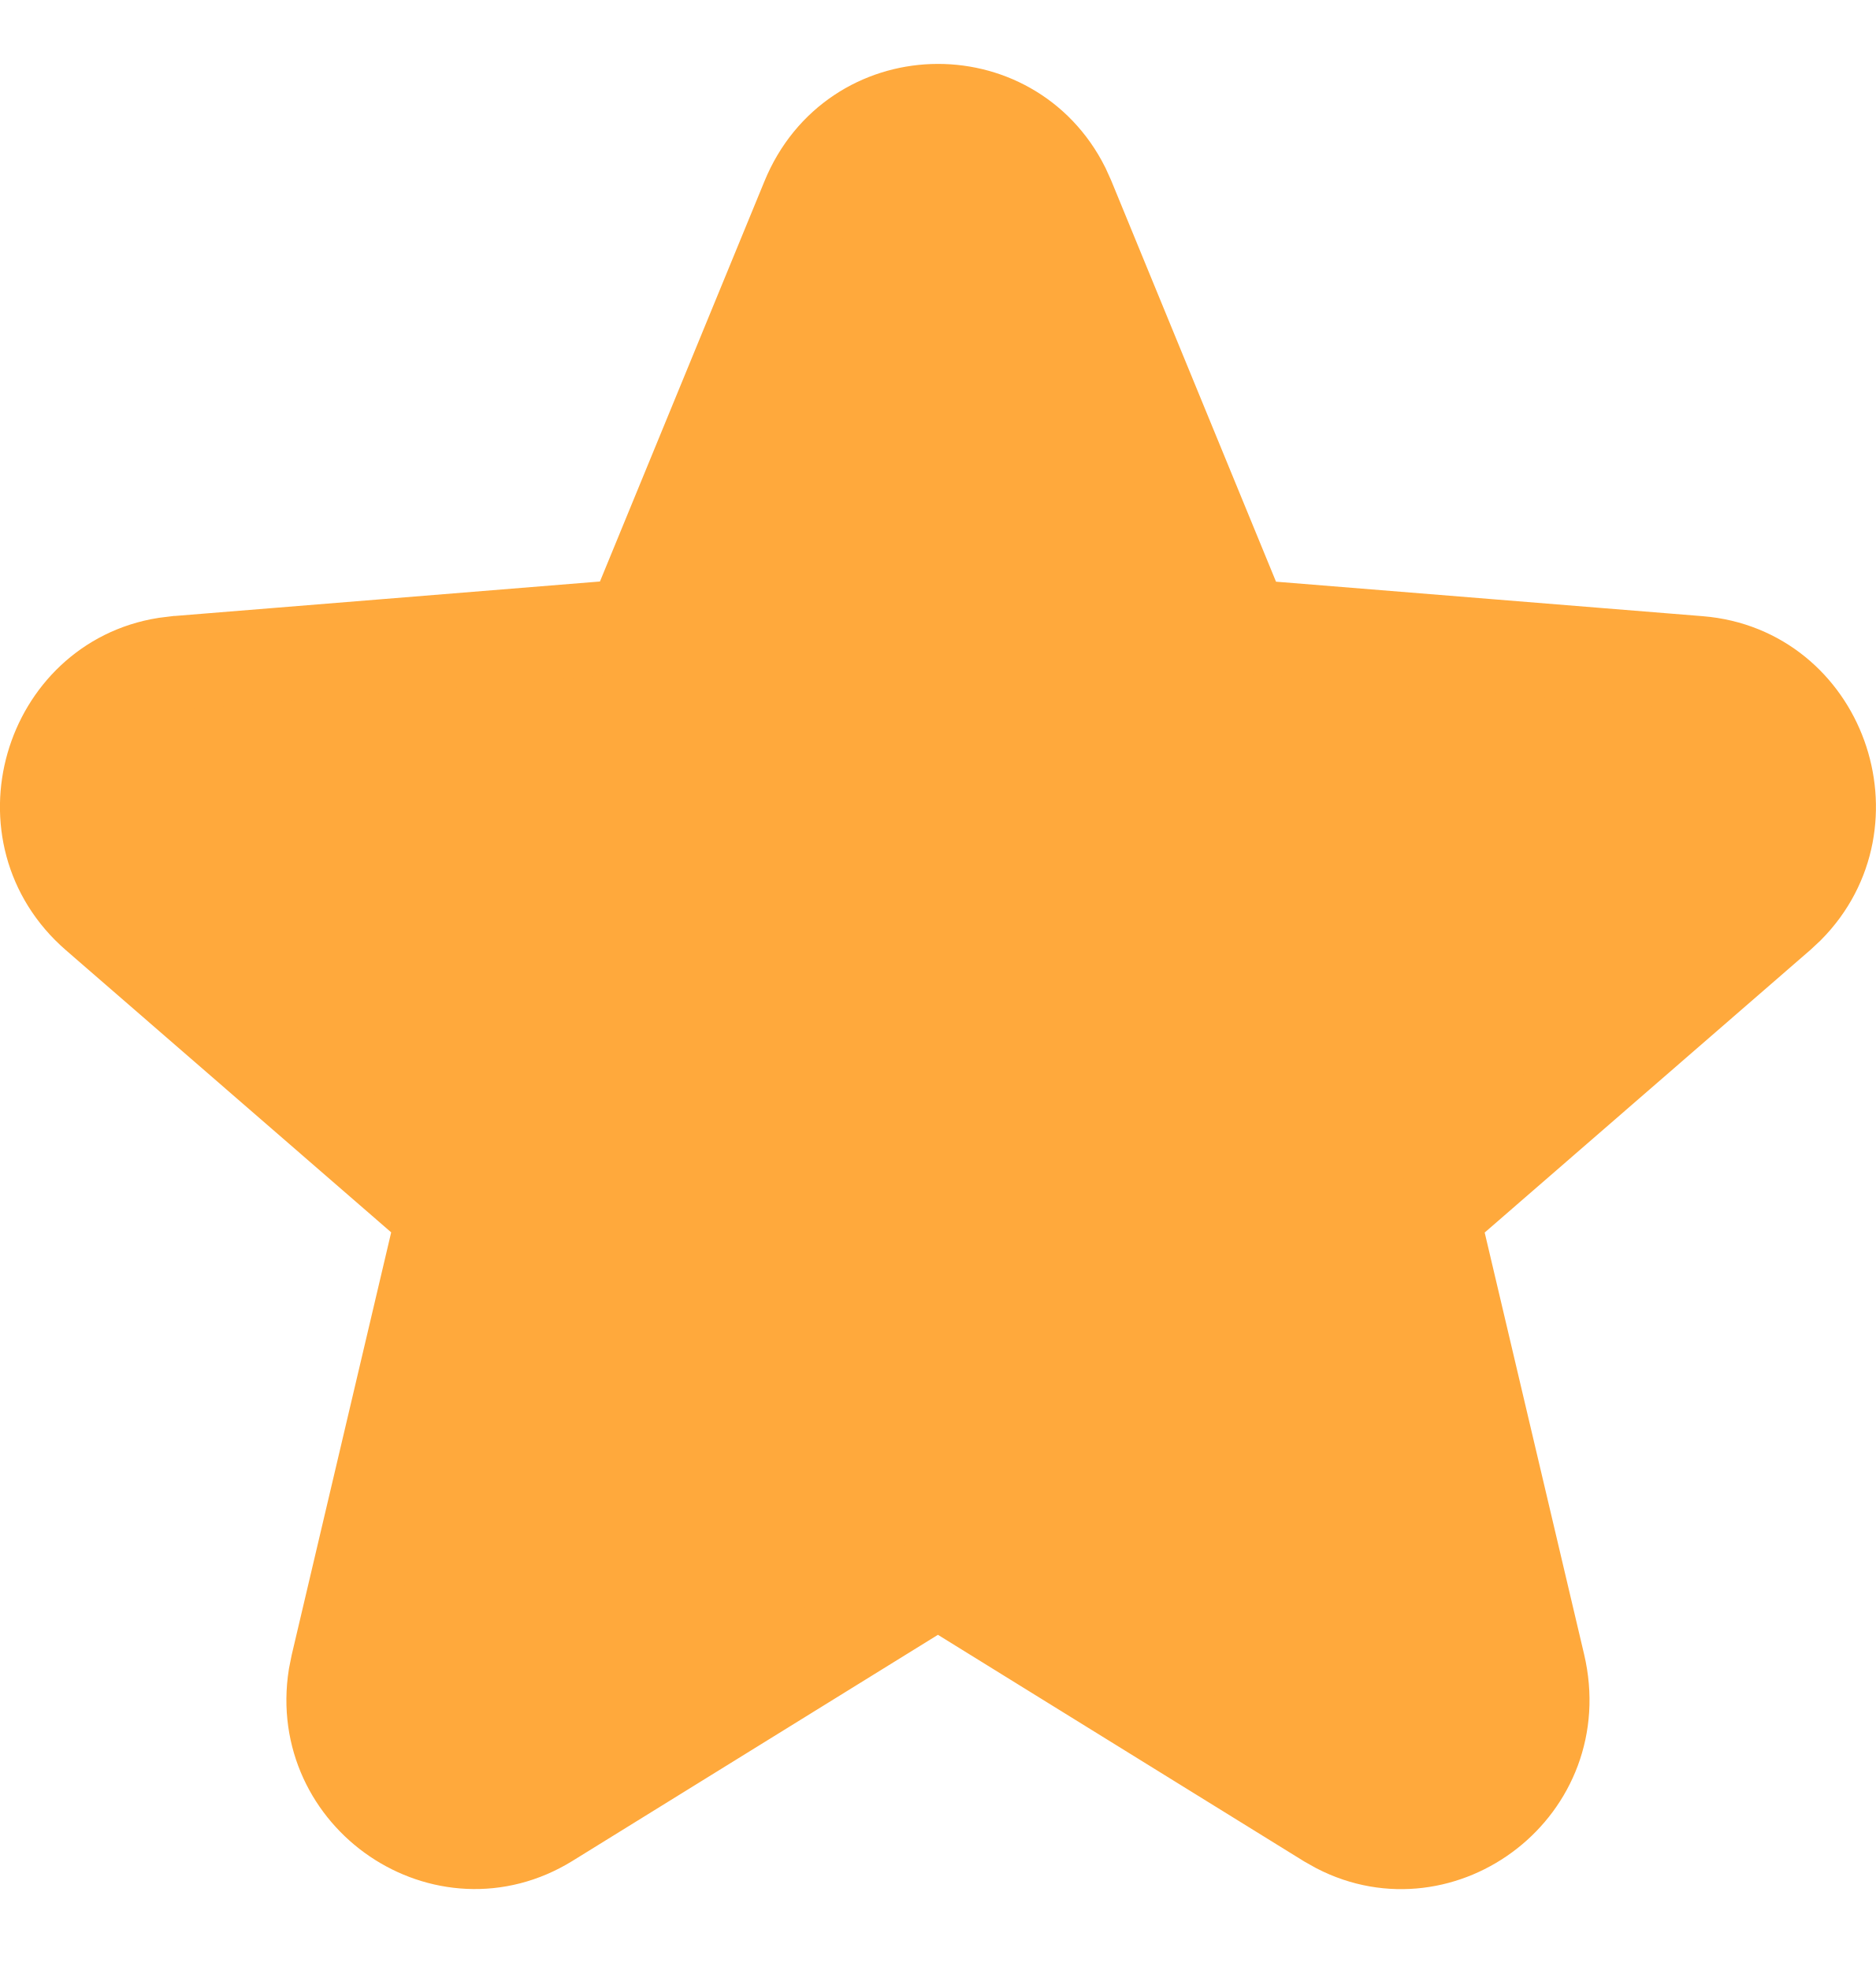
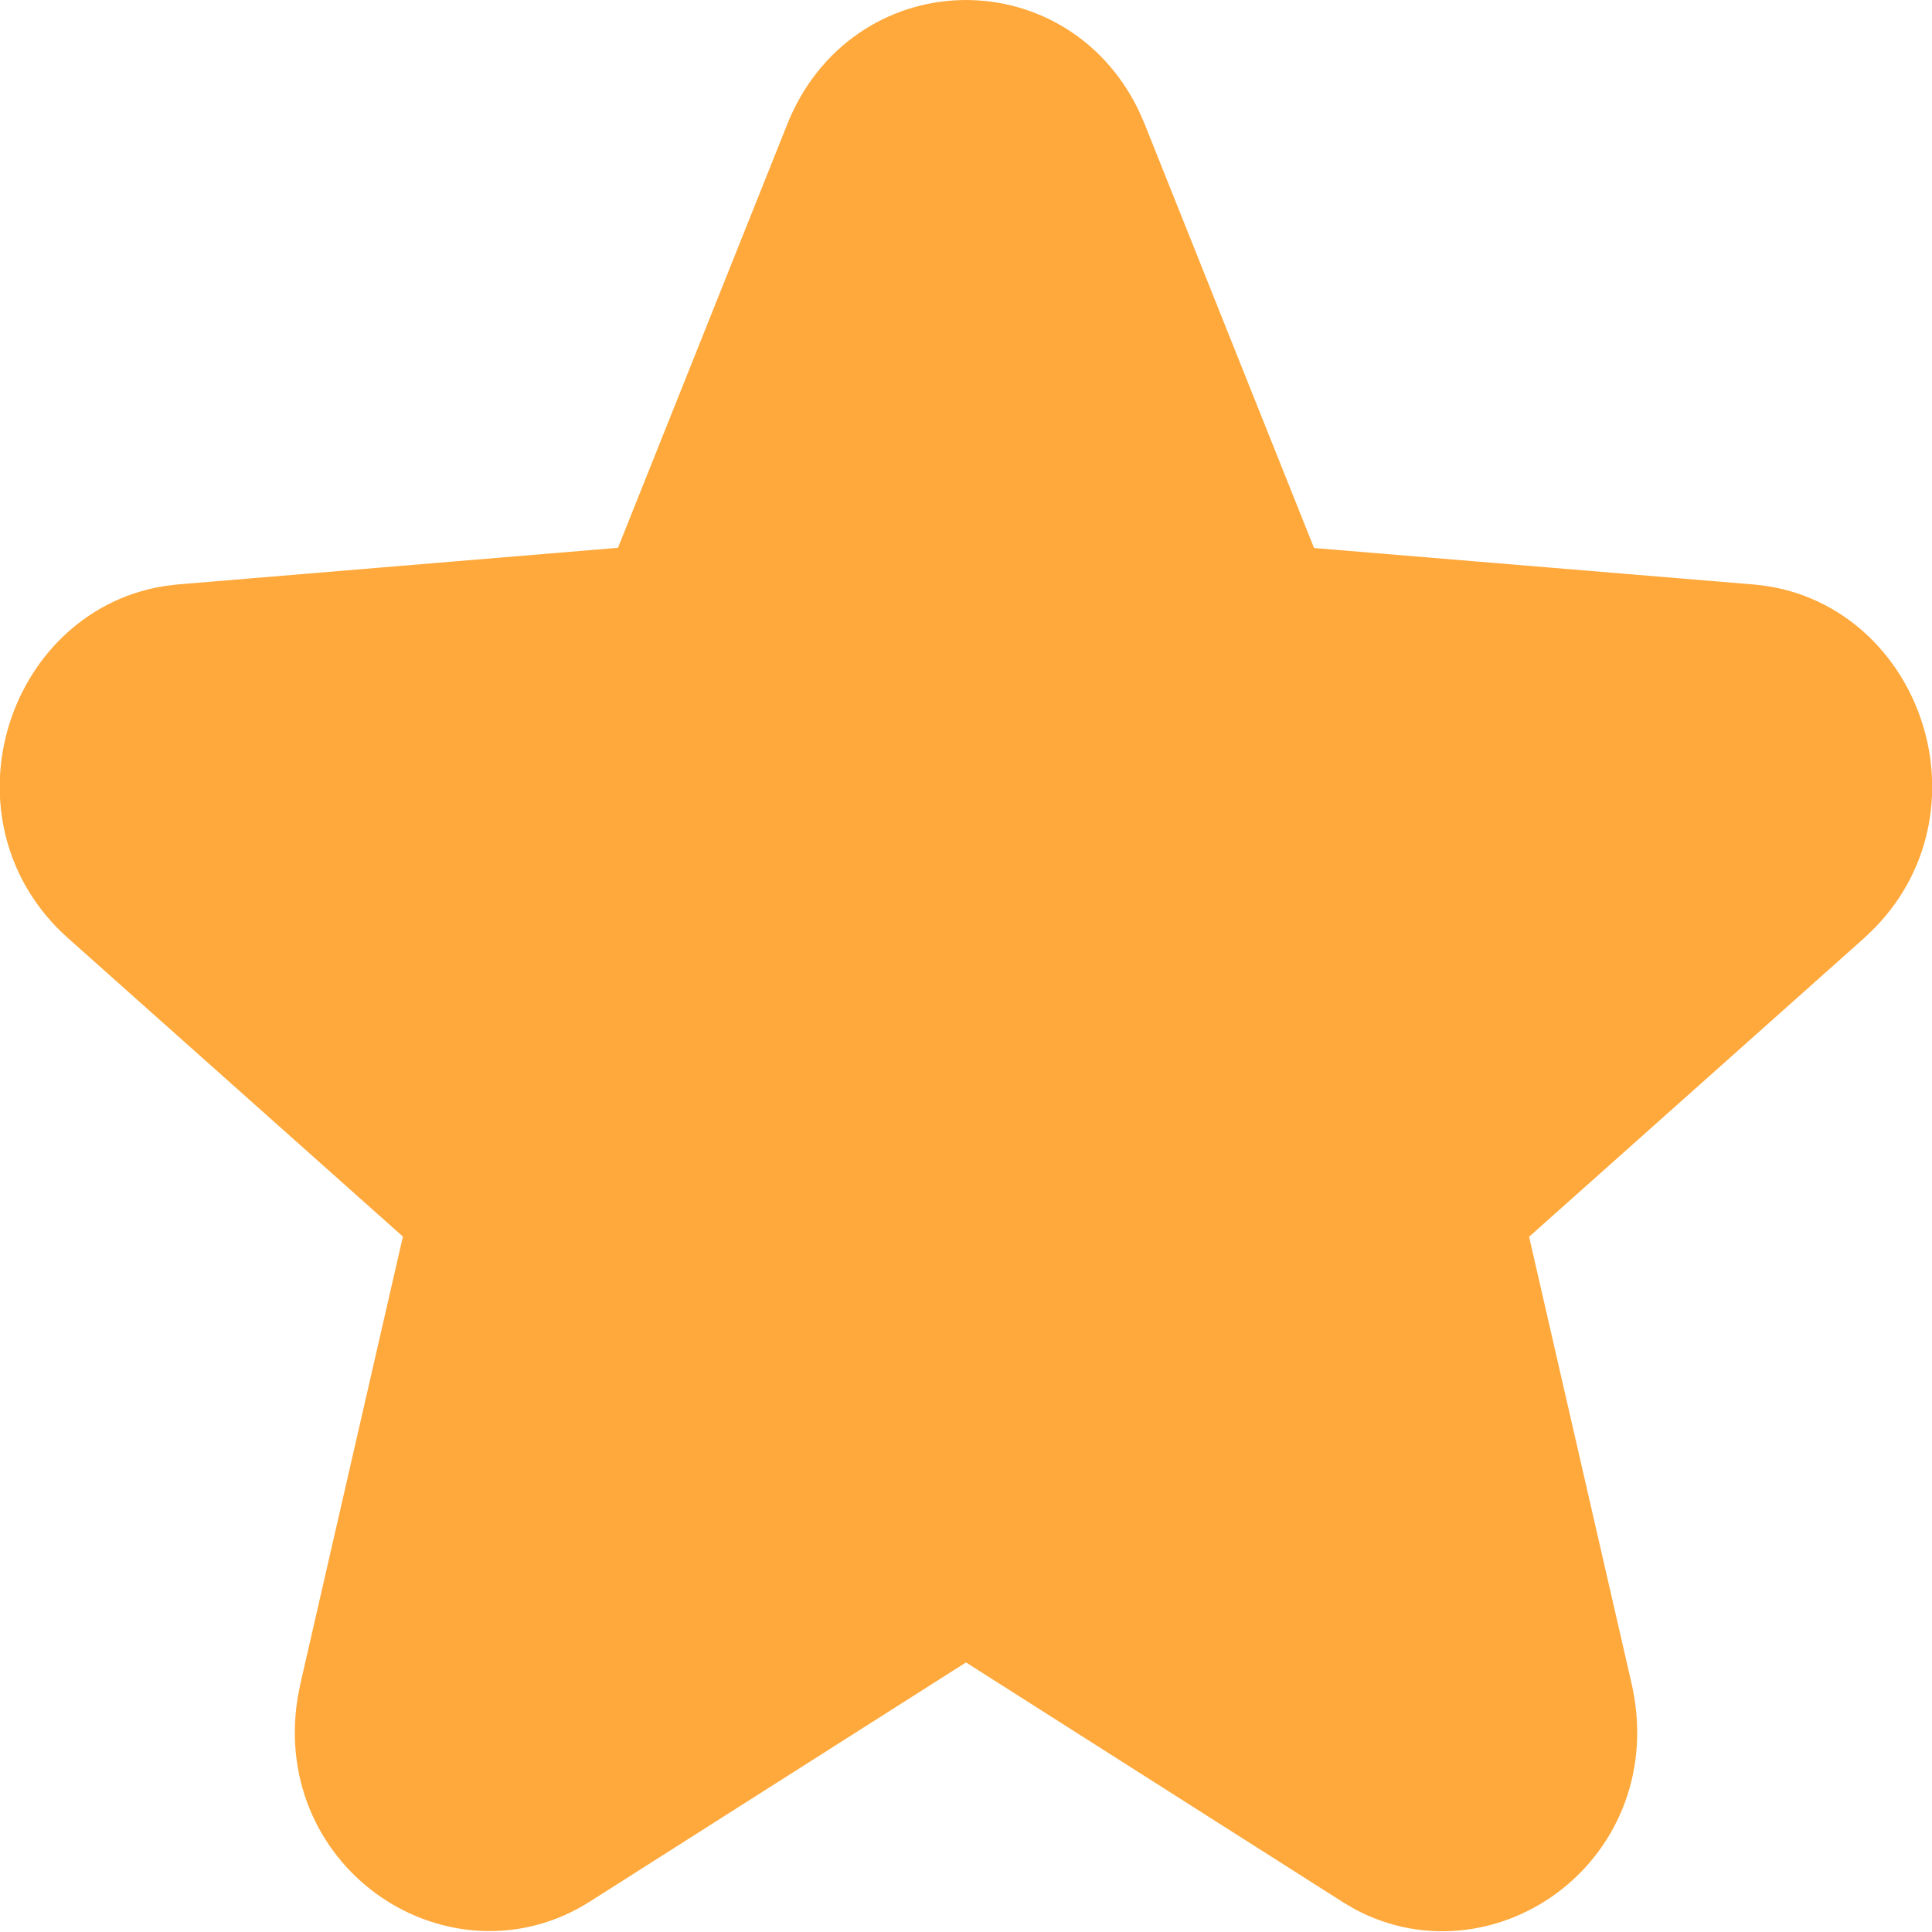
- <svg xmlns="http://www.w3.org/2000/svg" width="20" height="21" viewBox="0 0 20 21" fill="none">
-   <path d="M8.613 2.121C9.111 0.908 10.765 0.869 11.335 2.006L11.387 2.121L13.141 6.39L13.257 6.673L13.562 6.699L18.114 7.067C19.396 7.171 19.96 8.758 19.061 9.666L18.969 9.752L15.501 12.761L15.273 12.96L15.342 13.254L16.402 17.75C16.707 19.048 15.374 20.045 14.267 19.473L14.16 19.413L10.263 17.002L10 16.838L9.736 17.002L5.84 19.412C4.749 20.086 3.372 19.151 3.573 17.875L3.598 17.75L4.657 13.252L4.727 12.957L4.498 12.759L1.03 9.751C0.035 8.888 0.53 7.277 1.764 7.081L1.885 7.066H1.886L6.438 6.697L6.743 6.671L6.859 6.388L8.613 2.121Z" fill="#FFA93C" stroke="#FFA93C" />
+ <svg xmlns="http://www.w3.org/2000/svg" width="18" height="18" viewBox="0 0 18 18" fill="none">
+   <path d="M7.8 1.341C8.234 0.255 9.659 0.221 10.155 1.239L10.2 1.341L11.778 5.29L11.894 5.577L12.201 5.604L16.298 5.944C17.389 6.036 17.916 7.458 17.116 8.288L17.035 8.367L13.913 11.15L13.692 11.347L13.759 11.635L14.713 15.794C14.989 16.999 13.797 17.843 12.865 17.35L12.775 17.297L9.269 15.067L9 14.896L8.731 15.067L5.225 17.296C4.311 17.877 3.082 17.089 3.265 15.909L3.287 15.794L4.241 11.633L4.308 11.345L4.087 11.148L0.965 8.366C0.078 7.576 0.544 6.131 1.598 5.956L1.702 5.943L5.799 5.602L6.106 5.575L6.222 5.289L7.8 1.341Z" fill="#FFA93C" stroke="#FFA93C" />
</svg>
